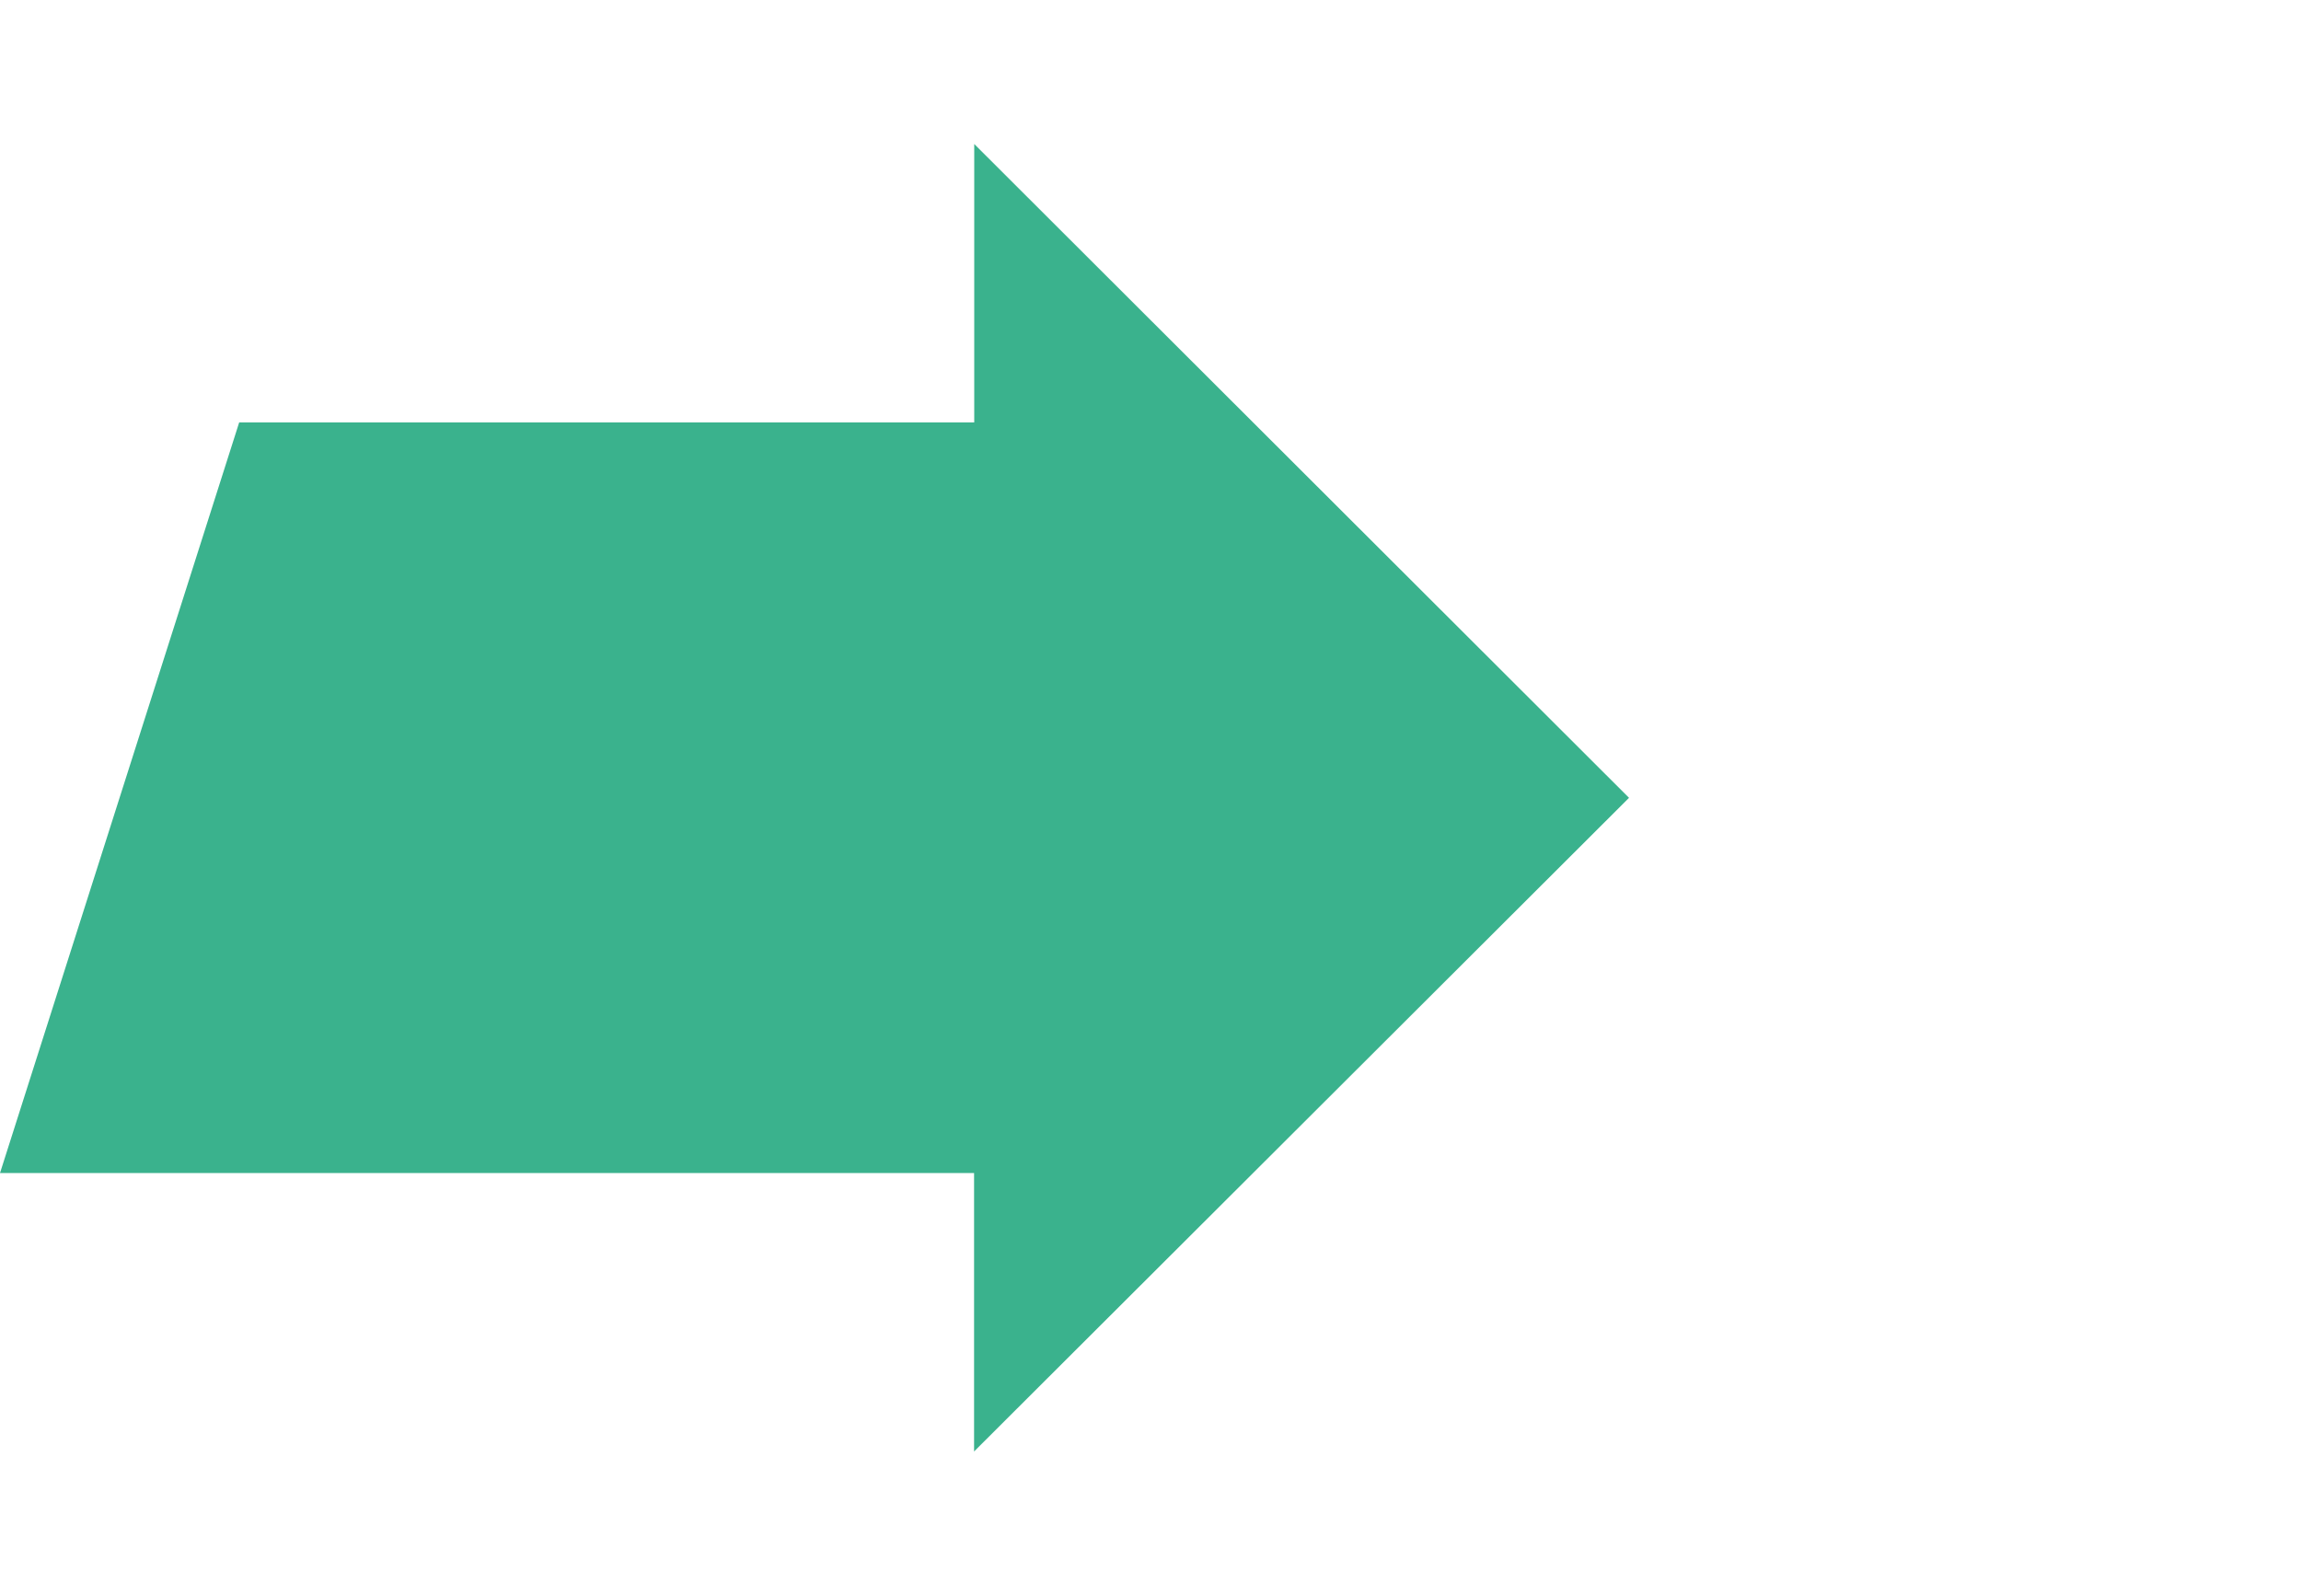
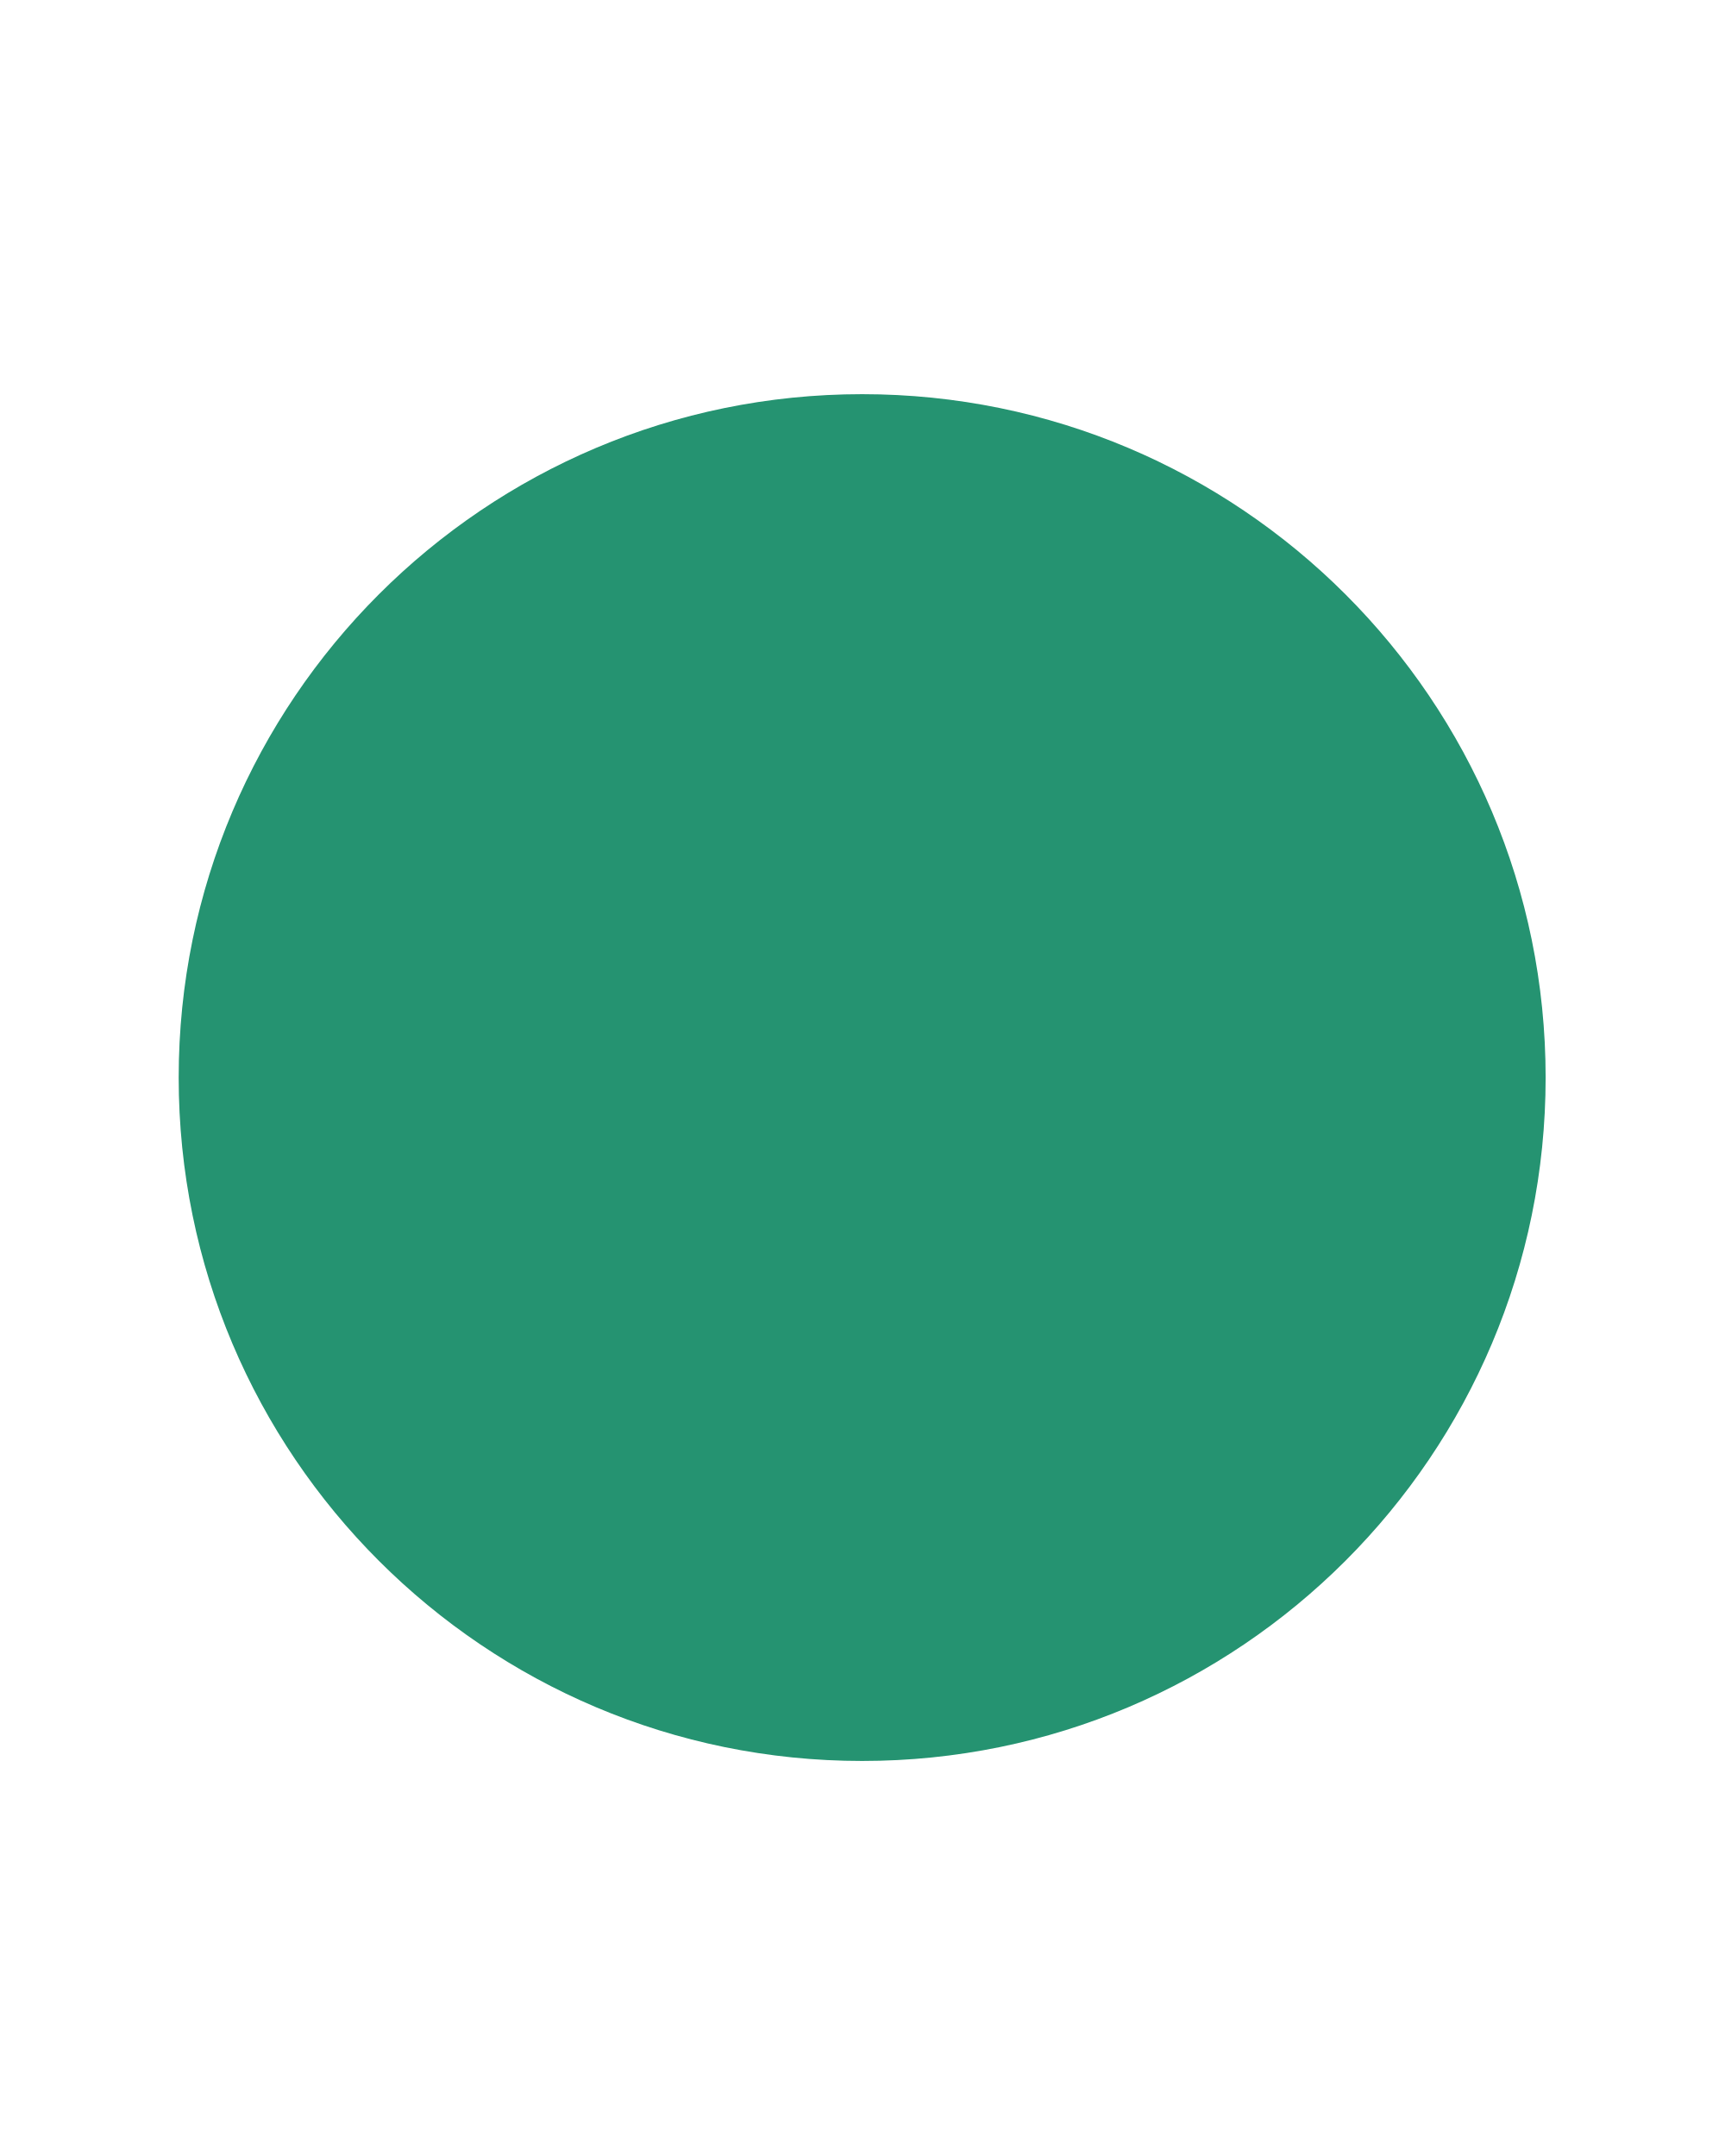
- <svg xmlns="http://www.w3.org/2000/svg" version="1.1" id="Layer_1" x="0px" y="0px" width="14.19px" height="9.84px" viewBox="0.061 3.08 14.19 9.84" enable-background="new 0.061 3.08 14.19 9.84" xml:space="preserve">
-   <path id="arrow-16-icon_1_" fill="#3AB28D" d="M6.069,5.686V3.968L10.107,8l-4.039,4.031v-1.717H0.061l1.475-4.629H6.069z" />
+ <svg xmlns="http://www.w3.org/2000/svg" version="1.1" id="Layer_1" x="0px" y="0px" width="8px" height="10.004px" viewBox="0 0 8 10.004" enable-background="new 0 0 8 10.004" xml:space="preserve">
+   <circle fill="#259371" cx="4" cy="5" r="3.171" />
</svg>
